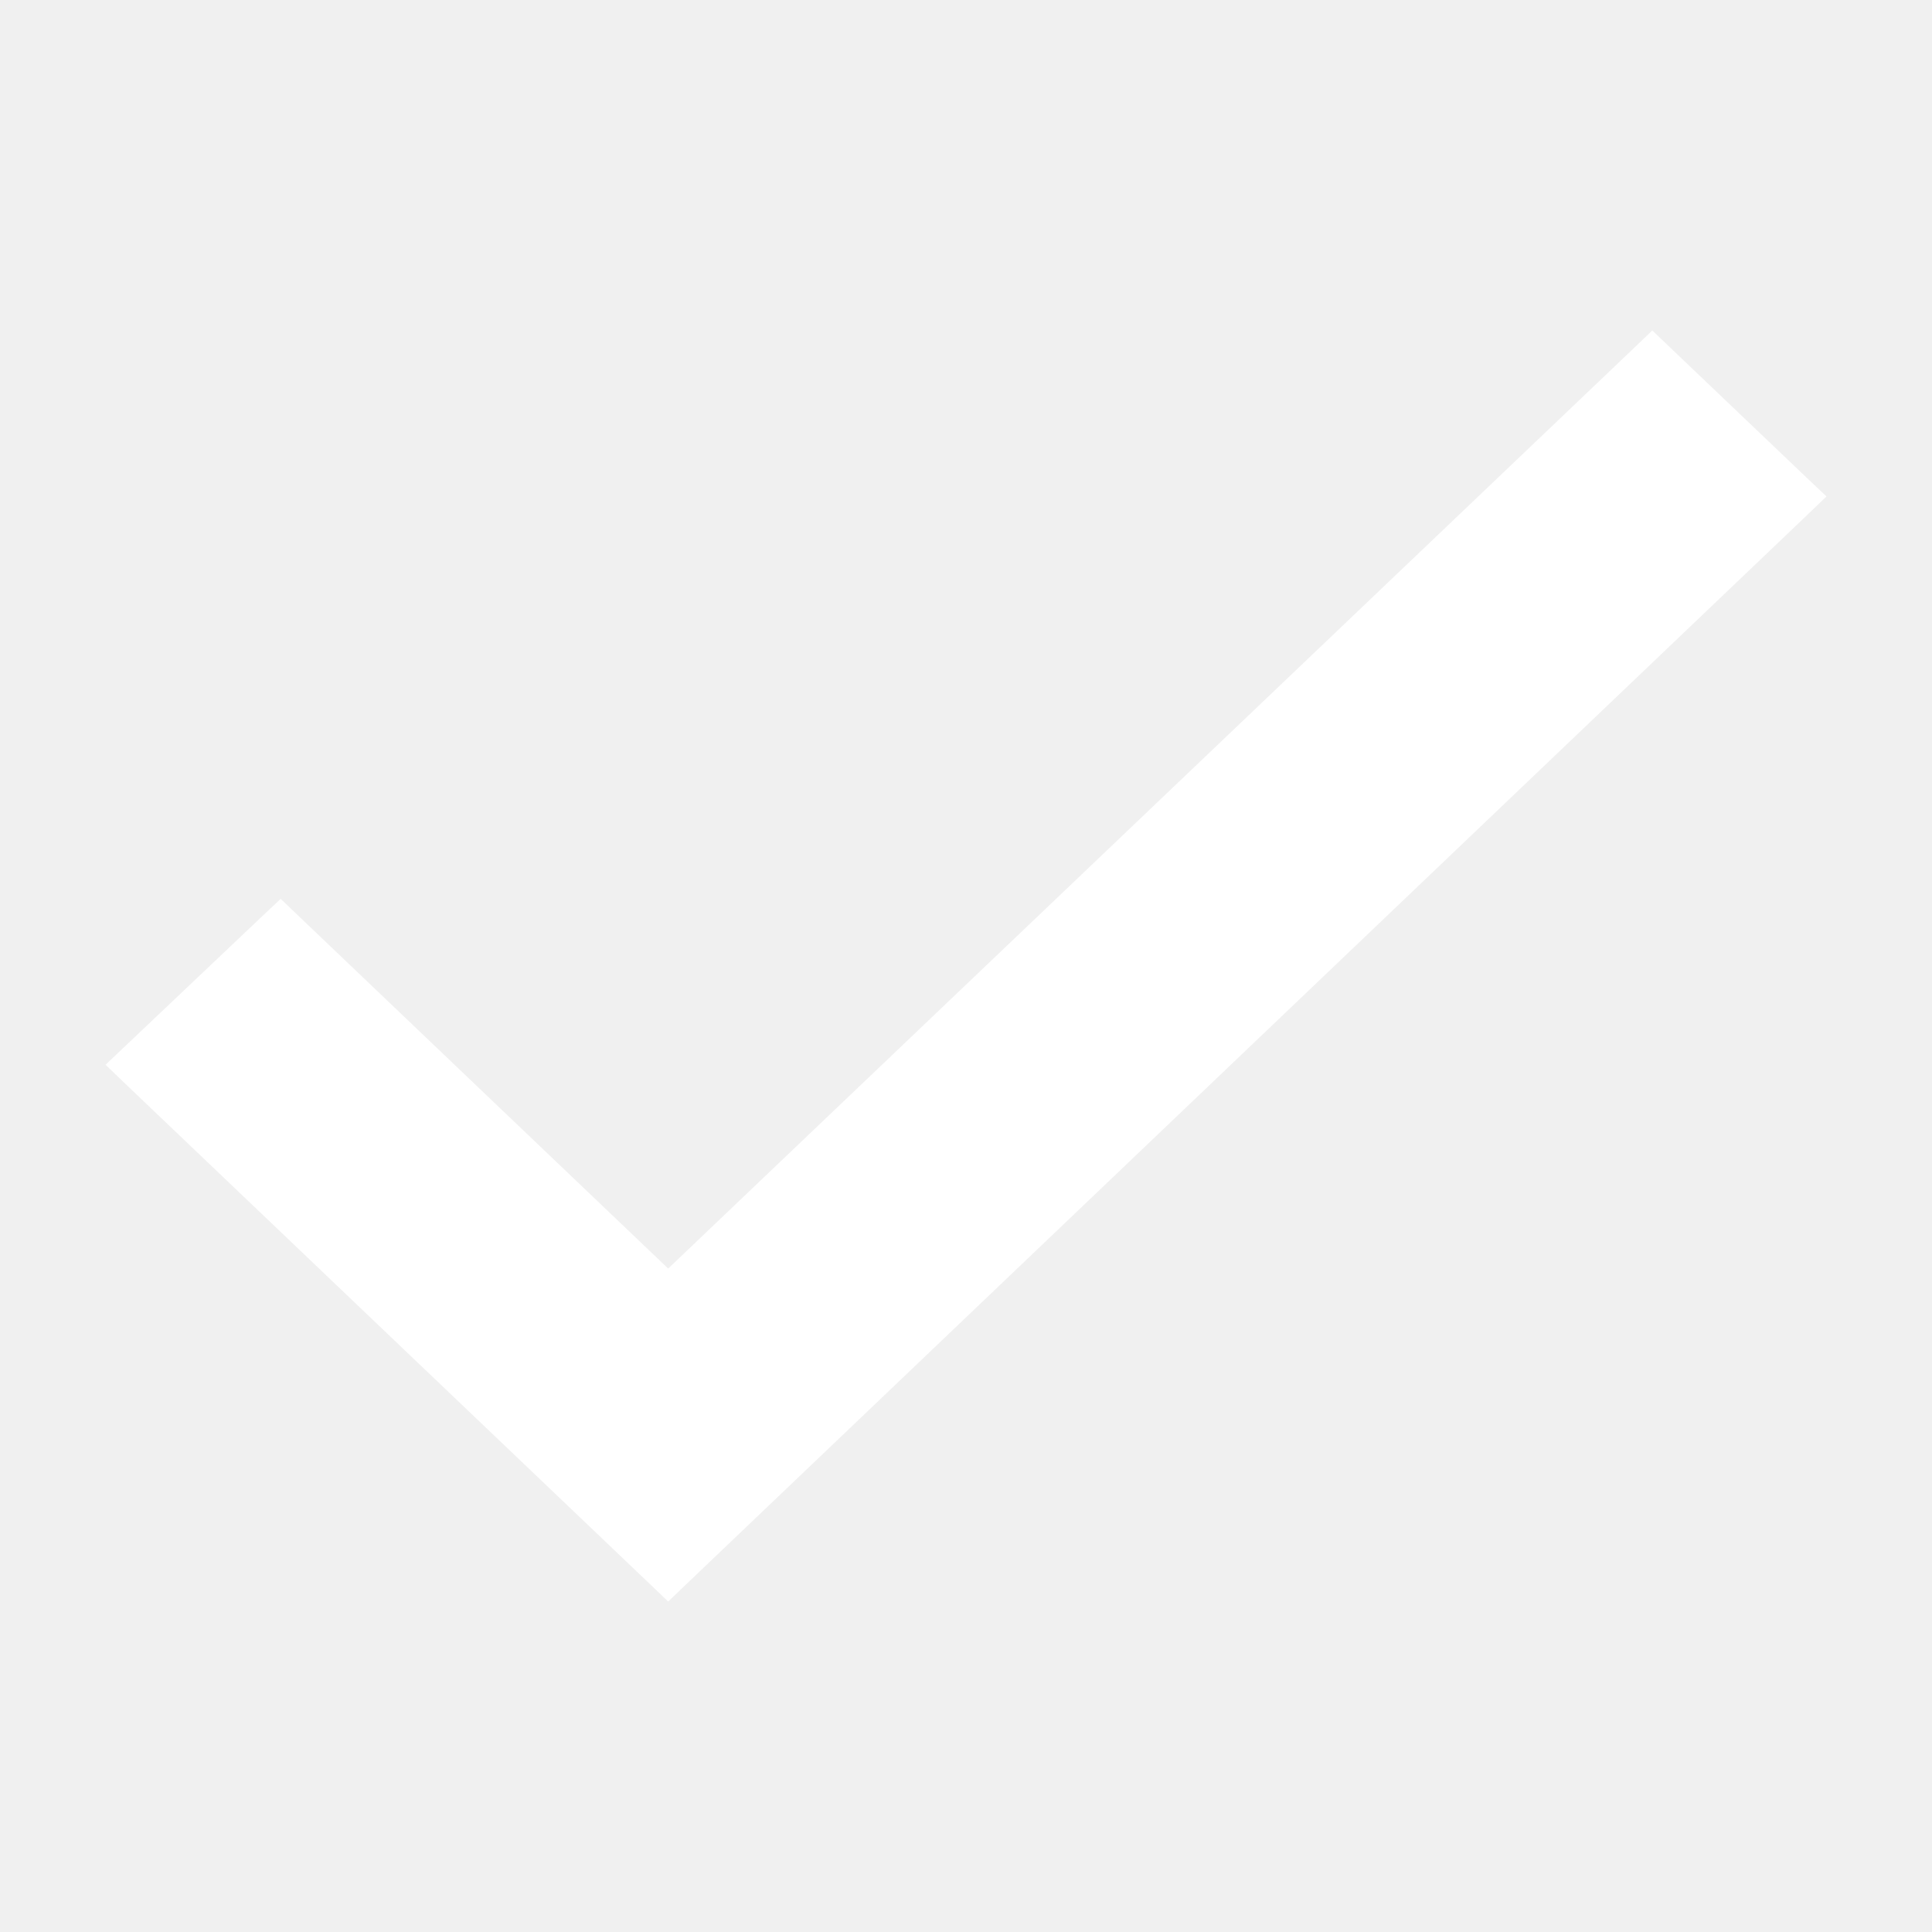
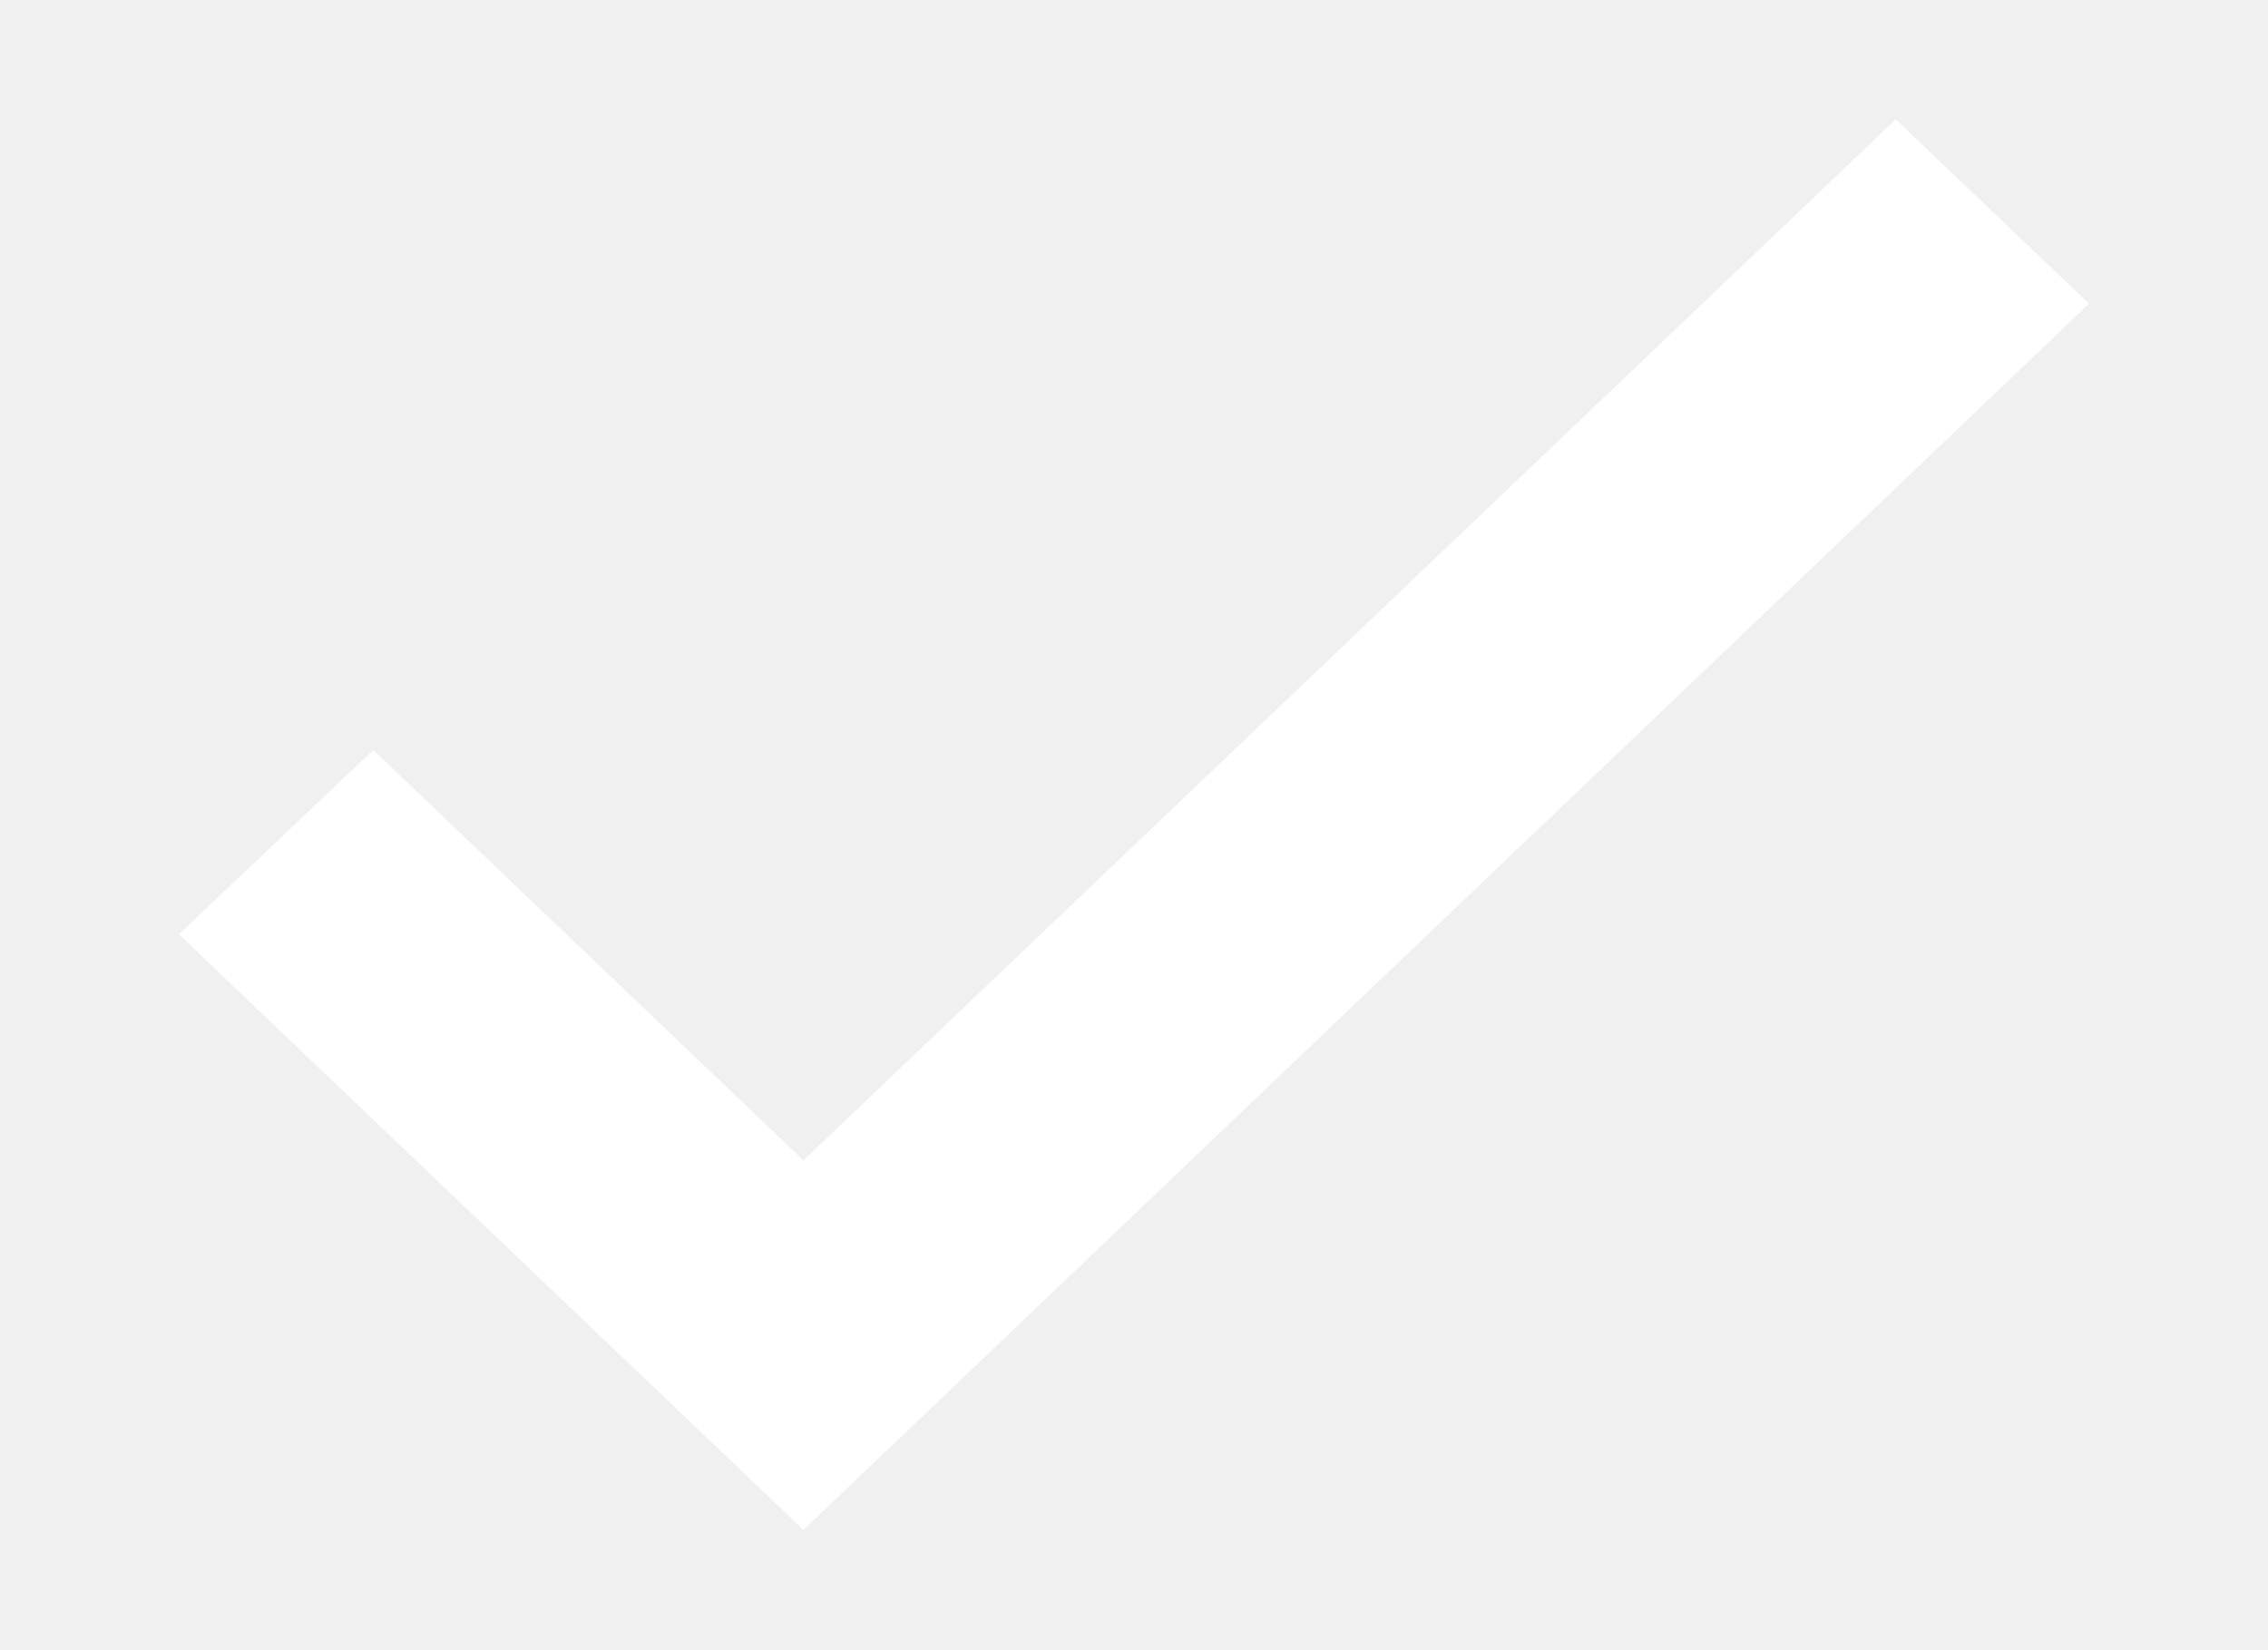
- <svg xmlns="http://www.w3.org/2000/svg" width="20" height="20" viewBox="0 0 13 10" fill="none">
+ <svg xmlns="http://www.w3.org/2000/svg" width="11" height="8" viewBox="0 0 13 10" fill="none">
  <path d="M1.957 4.752L1.888 4.686L1.819 4.751L0.931 5.593L0.855 5.665L0.931 5.738L4.427 9.072L4.496 9.138L4.565 9.072L12.069 1.914L12.145 1.841L12.069 1.769L11.187 0.928L11.118 0.862L11.049 0.928L4.496 7.174L1.957 4.752Z" fill="white" stroke="white" stroke-width="0.2" />
</svg>
